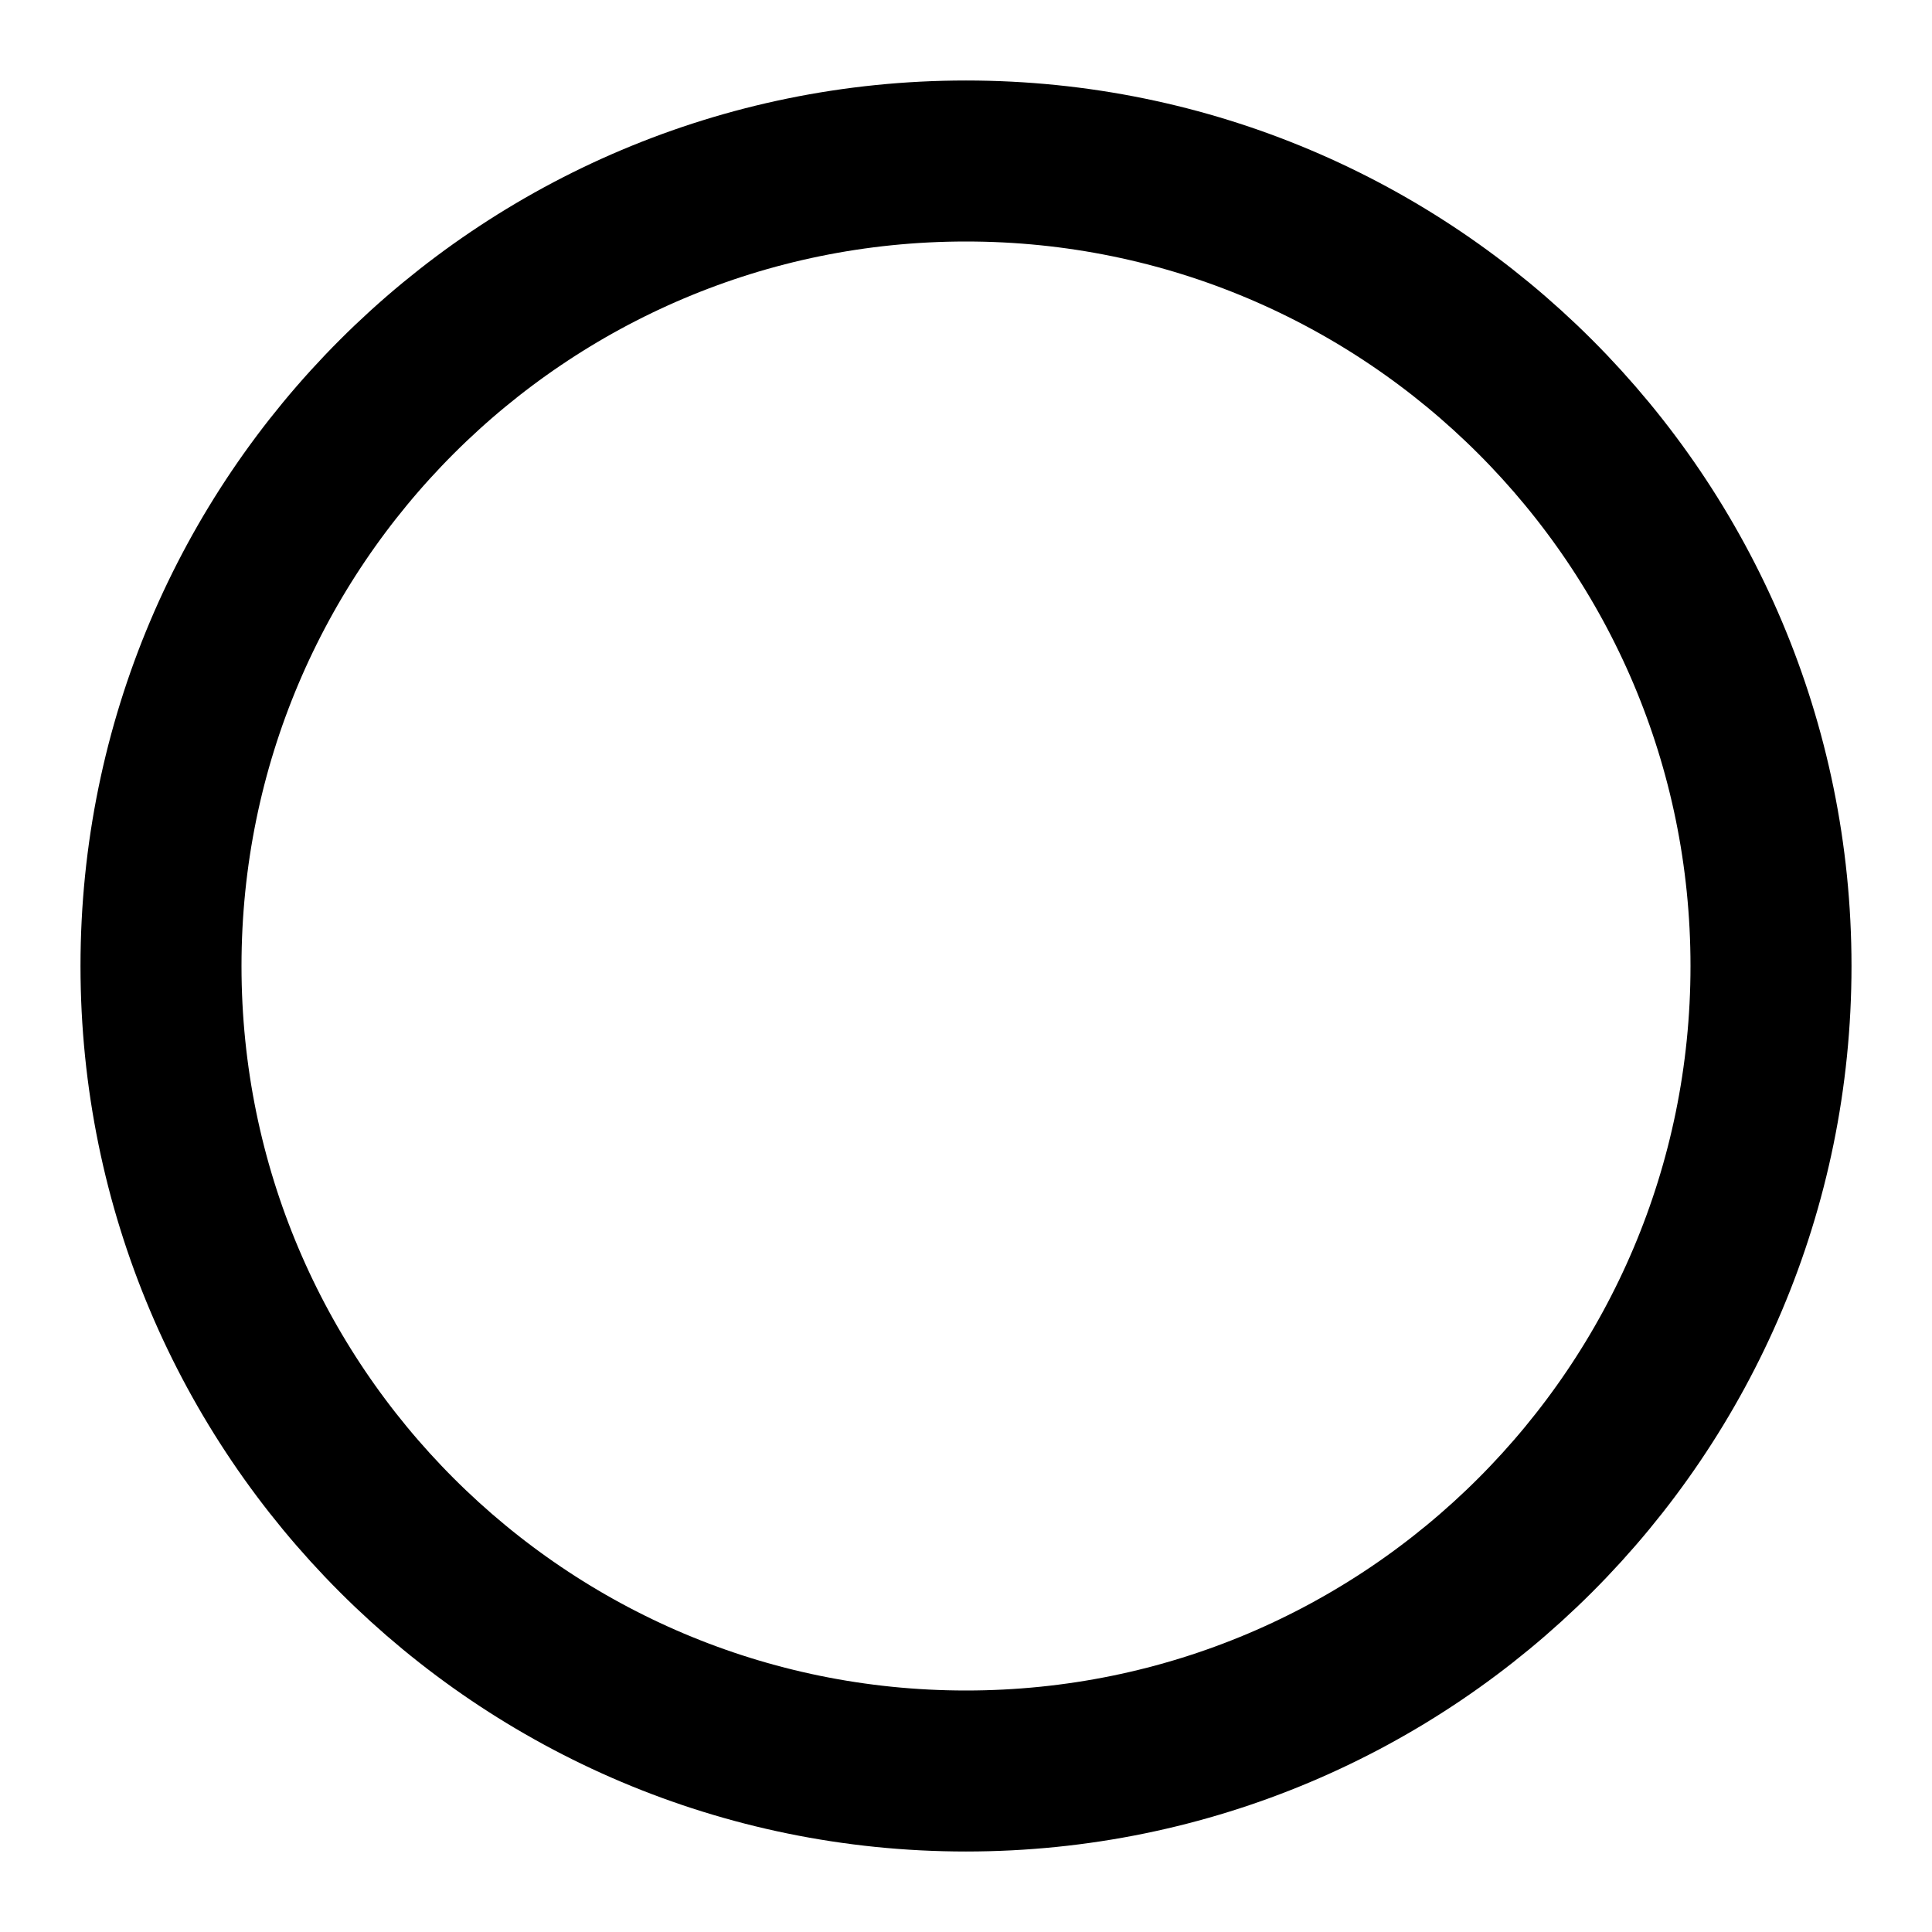
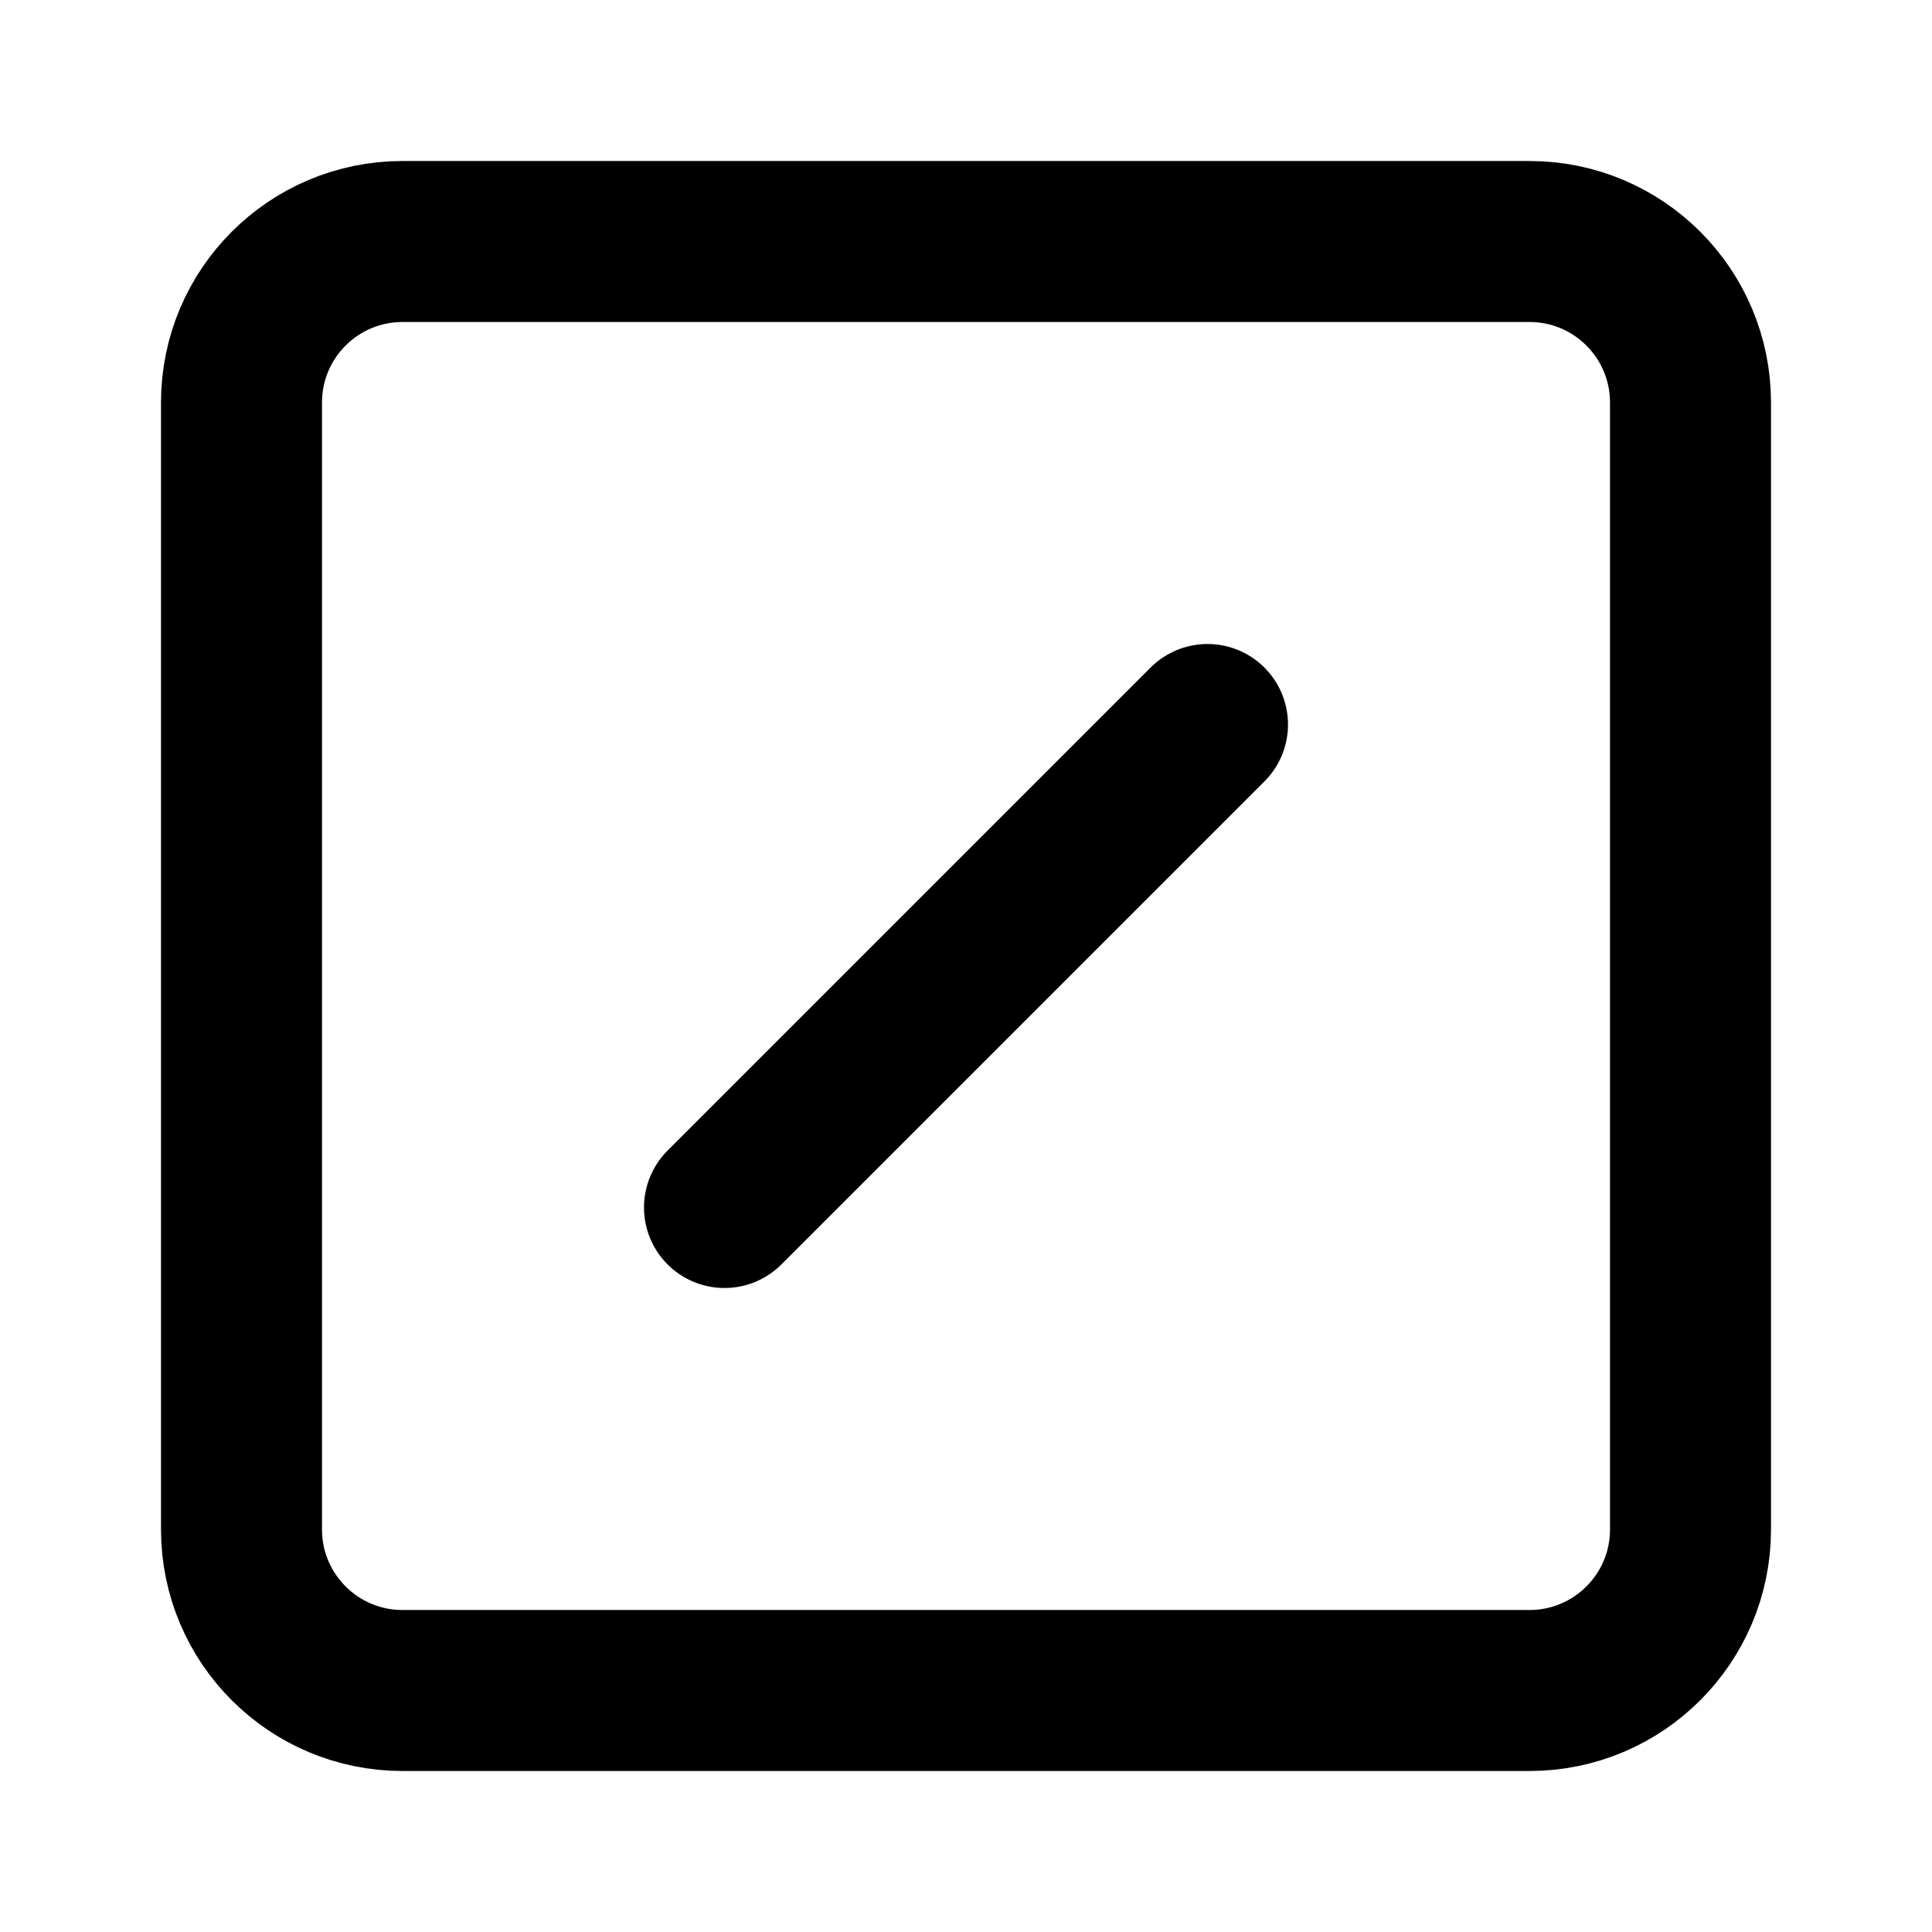
<svg xmlns="http://www.w3.org/2000/svg" width="24" height="24" viewBox="0 0 24 24" fill="none" stroke="currentColor" stroke-width="2" stroke-linecap="round" stroke-linejoin="round">
-   <circle cx="12" cy="12" r="10" />
+   <rect width="18" height="18" x="3" y="3" rx="2" />
+   <path d="m15 9-6 6" />
</svg>
